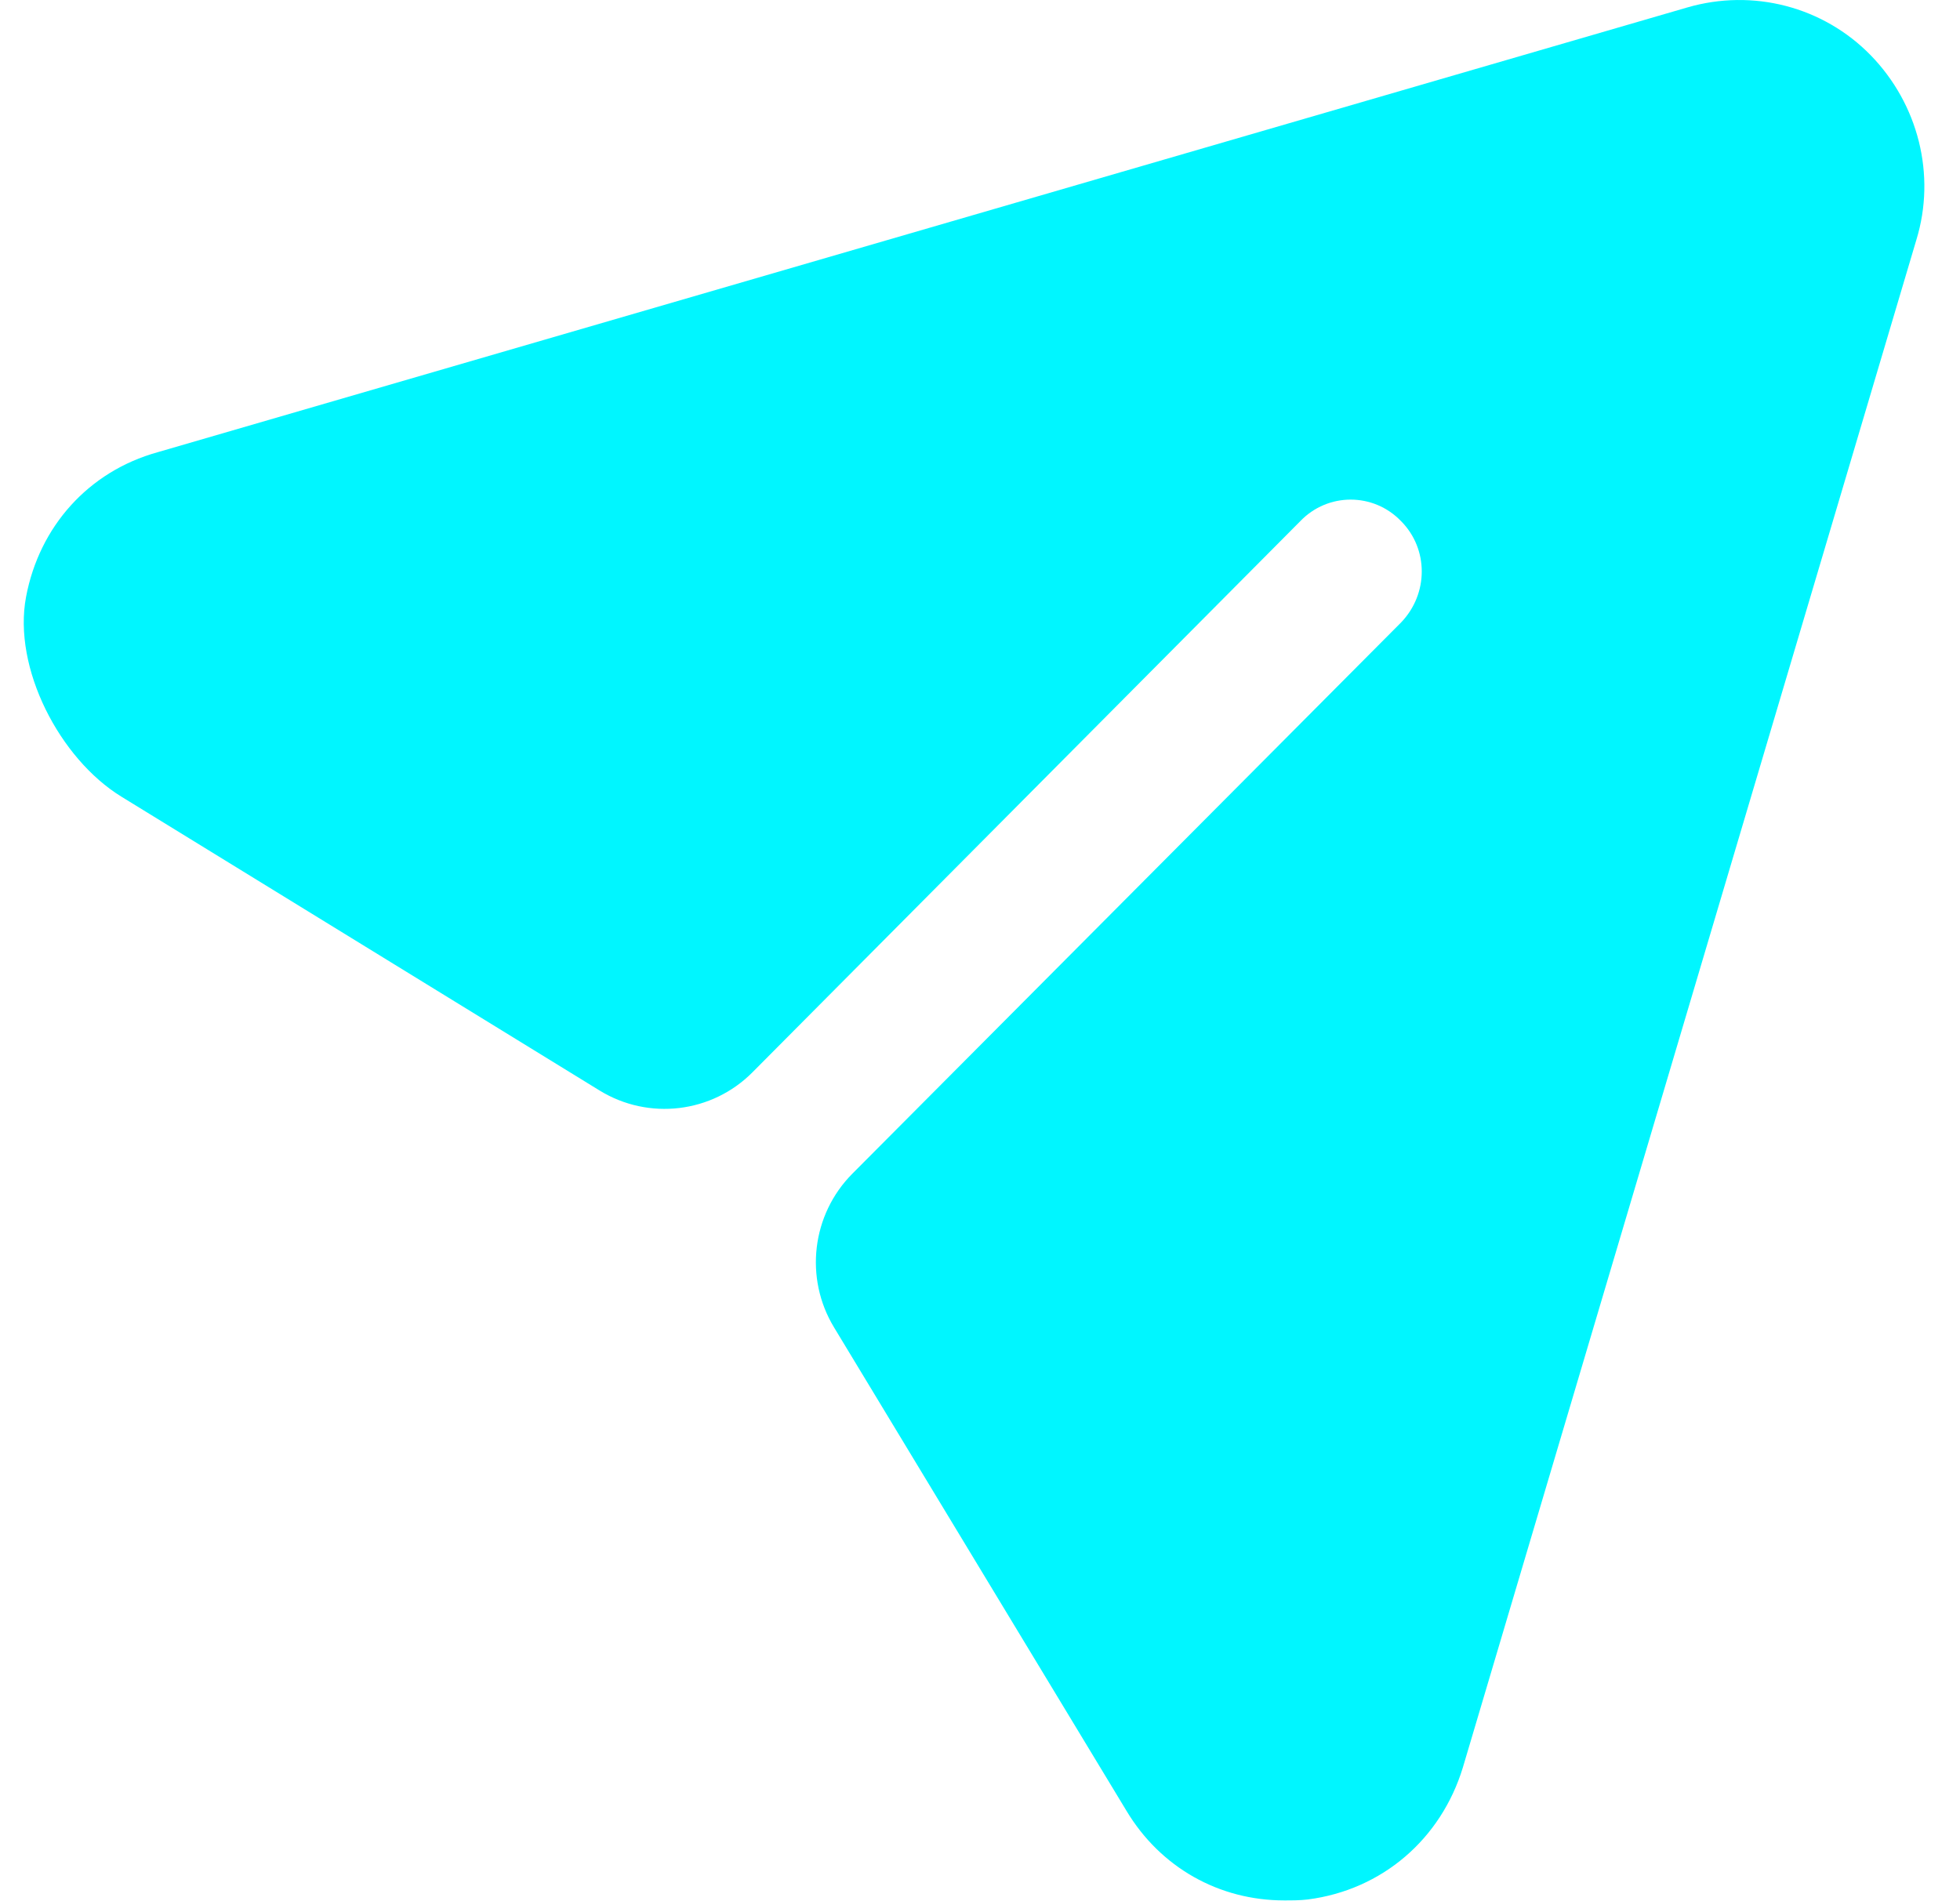
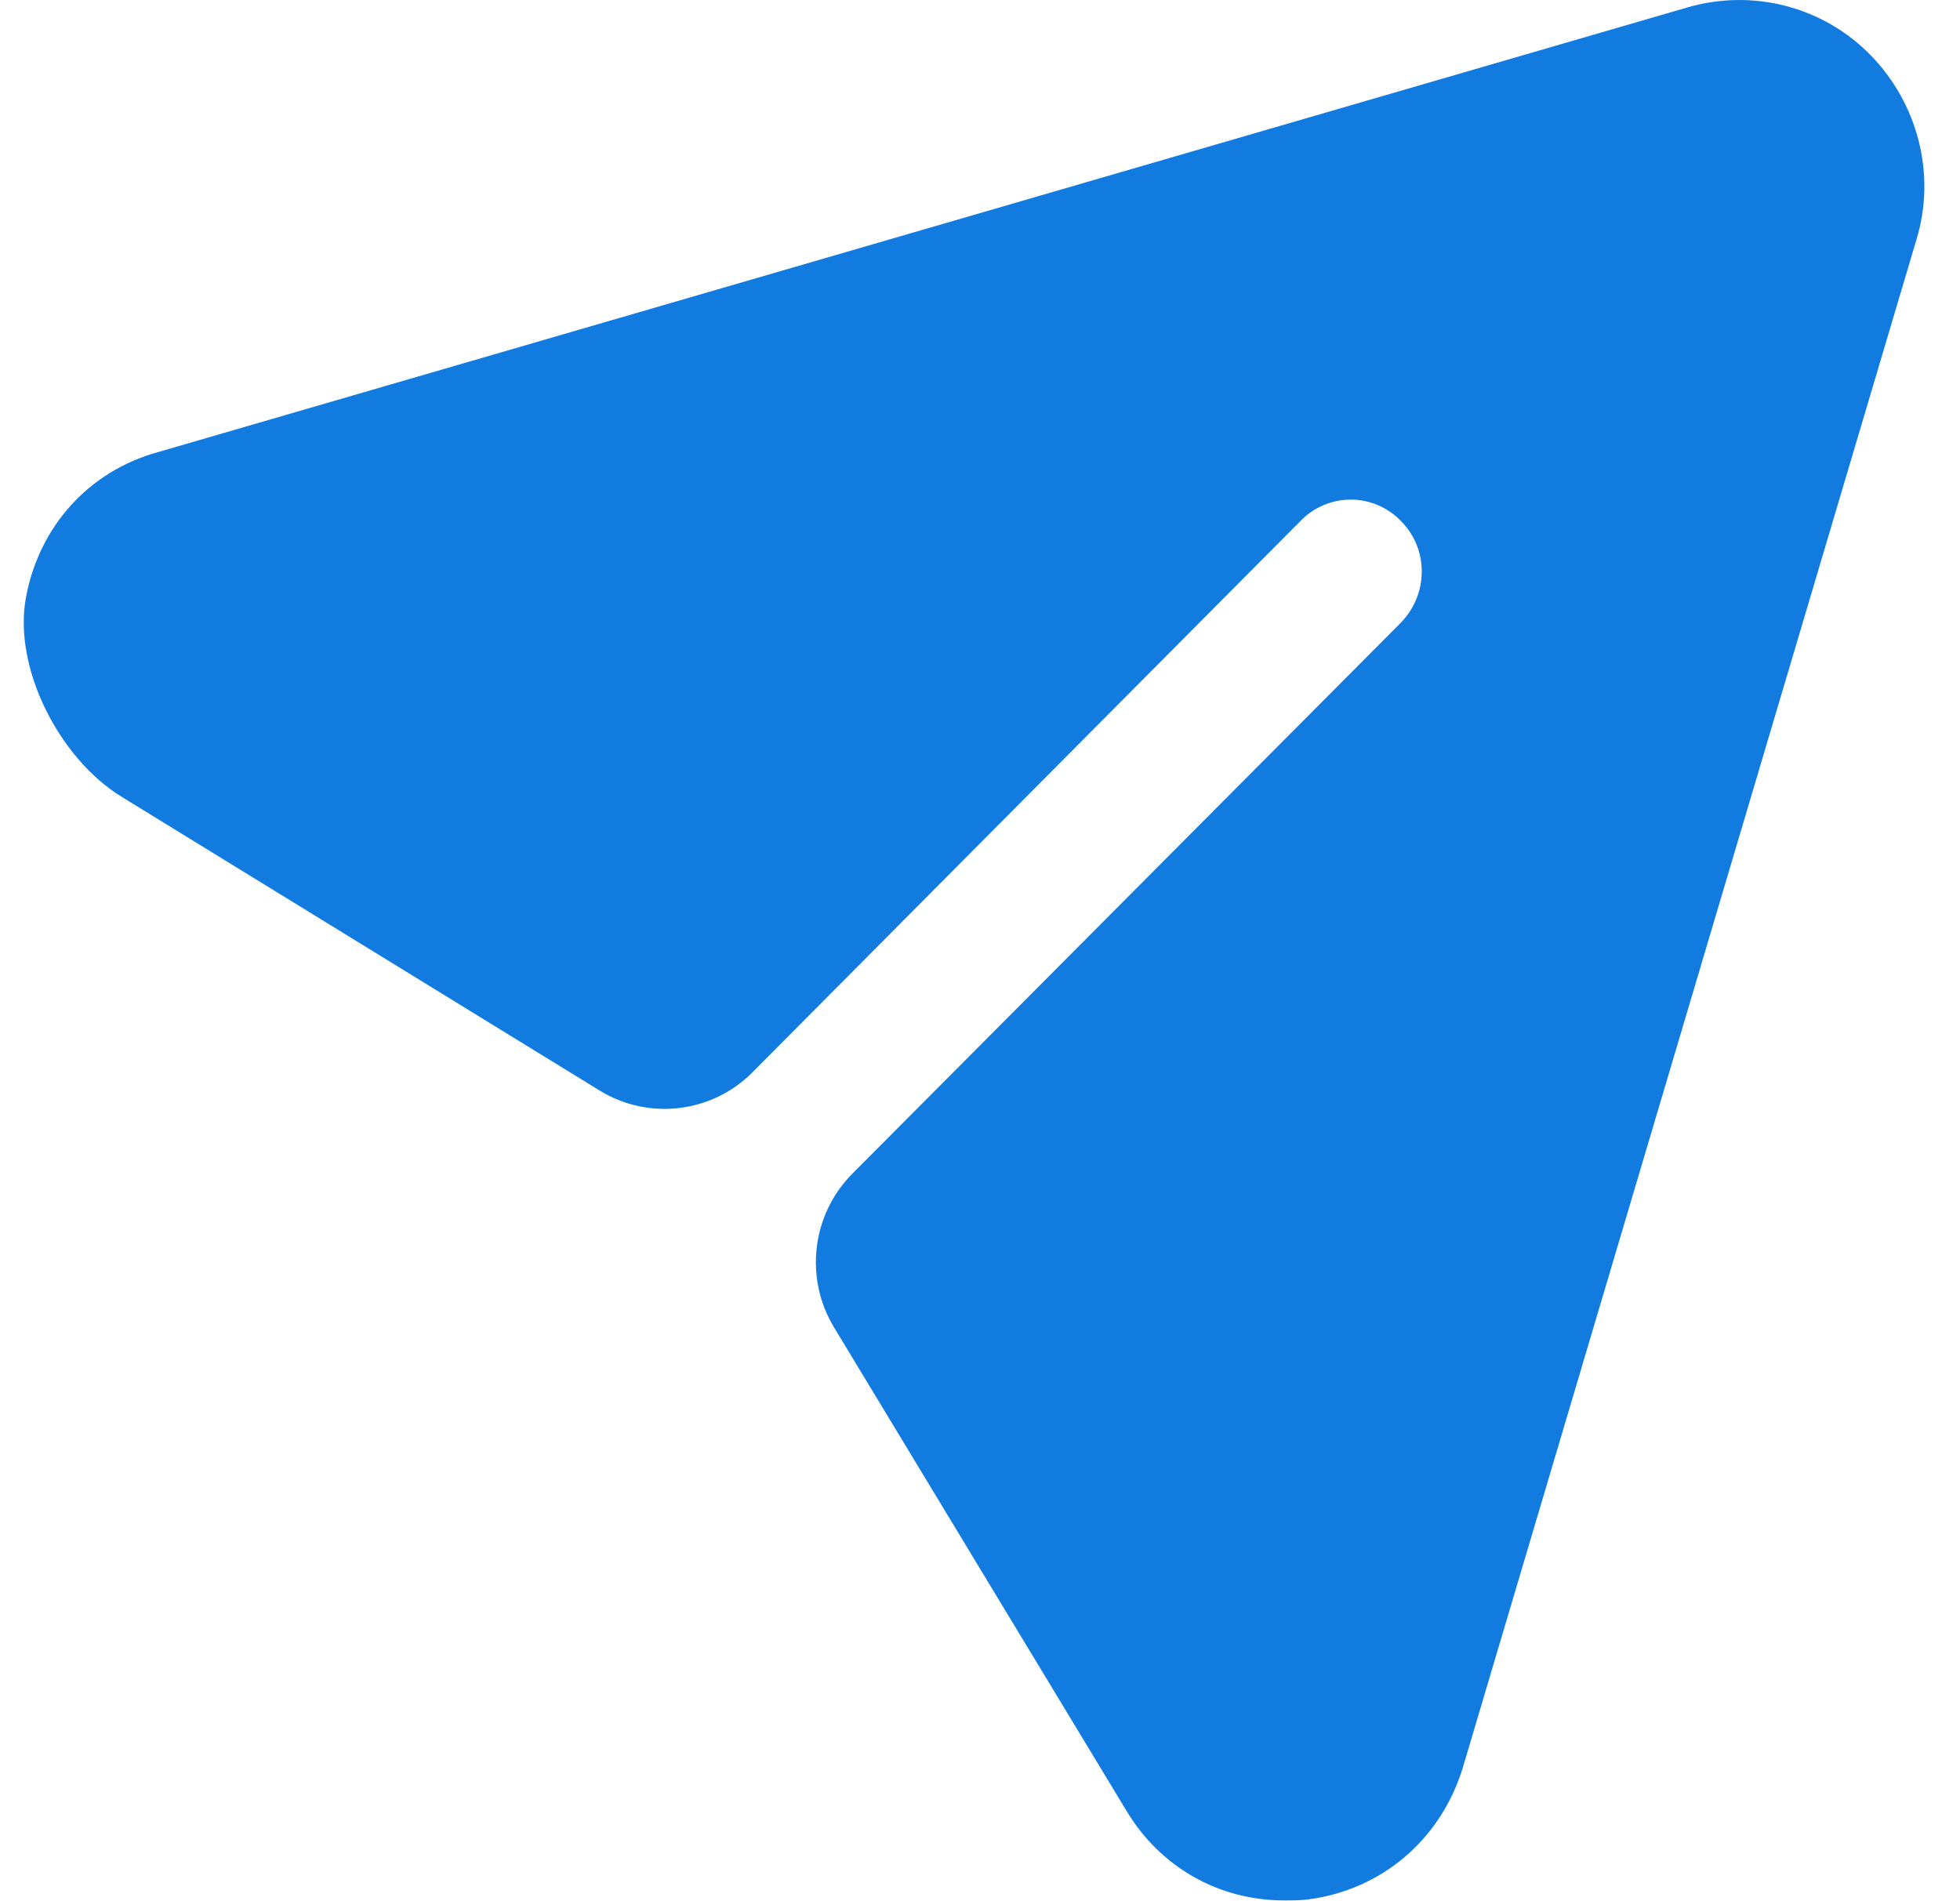
<svg xmlns="http://www.w3.org/2000/svg" width="33" height="32" viewBox="0 0 33 32" fill="none">
-   <path d="M31.497 0.931C30.696 0.11 29.512 -0.196 28.407 0.126L2.653 7.615C1.488 7.939 0.662 8.868 0.439 10.049C0.212 11.25 1.006 12.776 2.043 13.414L10.096 18.363C10.922 18.87 11.988 18.743 12.671 18.054L21.893 8.775C22.357 8.292 23.125 8.292 23.589 8.775C24.054 9.242 24.054 9.999 23.589 10.482L14.352 19.762C13.667 20.45 13.539 21.521 14.043 22.352L18.963 30.486C19.54 31.452 20.532 32 21.621 32C21.749 32 21.893 32 22.021 31.984C23.269 31.823 24.262 30.969 24.63 29.761L32.265 4.04C32.601 2.944 32.297 1.753 31.497 0.931" fill="#00F6FF" />
+   <path d="M31.497 0.931C30.696 0.11 29.512 -0.196 28.407 0.126L2.653 7.615C1.488 7.939 0.662 8.868 0.439 10.049C0.212 11.25 1.006 12.776 2.043 13.414L10.096 18.363C10.922 18.87 11.988 18.743 12.671 18.054L21.893 8.775C22.357 8.292 23.125 8.292 23.589 8.775C24.054 9.242 24.054 9.999 23.589 10.482L14.352 19.762C13.667 20.45 13.539 21.521 14.043 22.352L18.963 30.486C19.54 31.452 20.532 32 21.621 32C21.749 32 21.893 32 22.021 31.984C23.269 31.823 24.262 30.969 24.63 29.761L32.265 4.04C32.601 2.944 32.297 1.753 31.497 0.931" fill="#117BDF" />
</svg>
